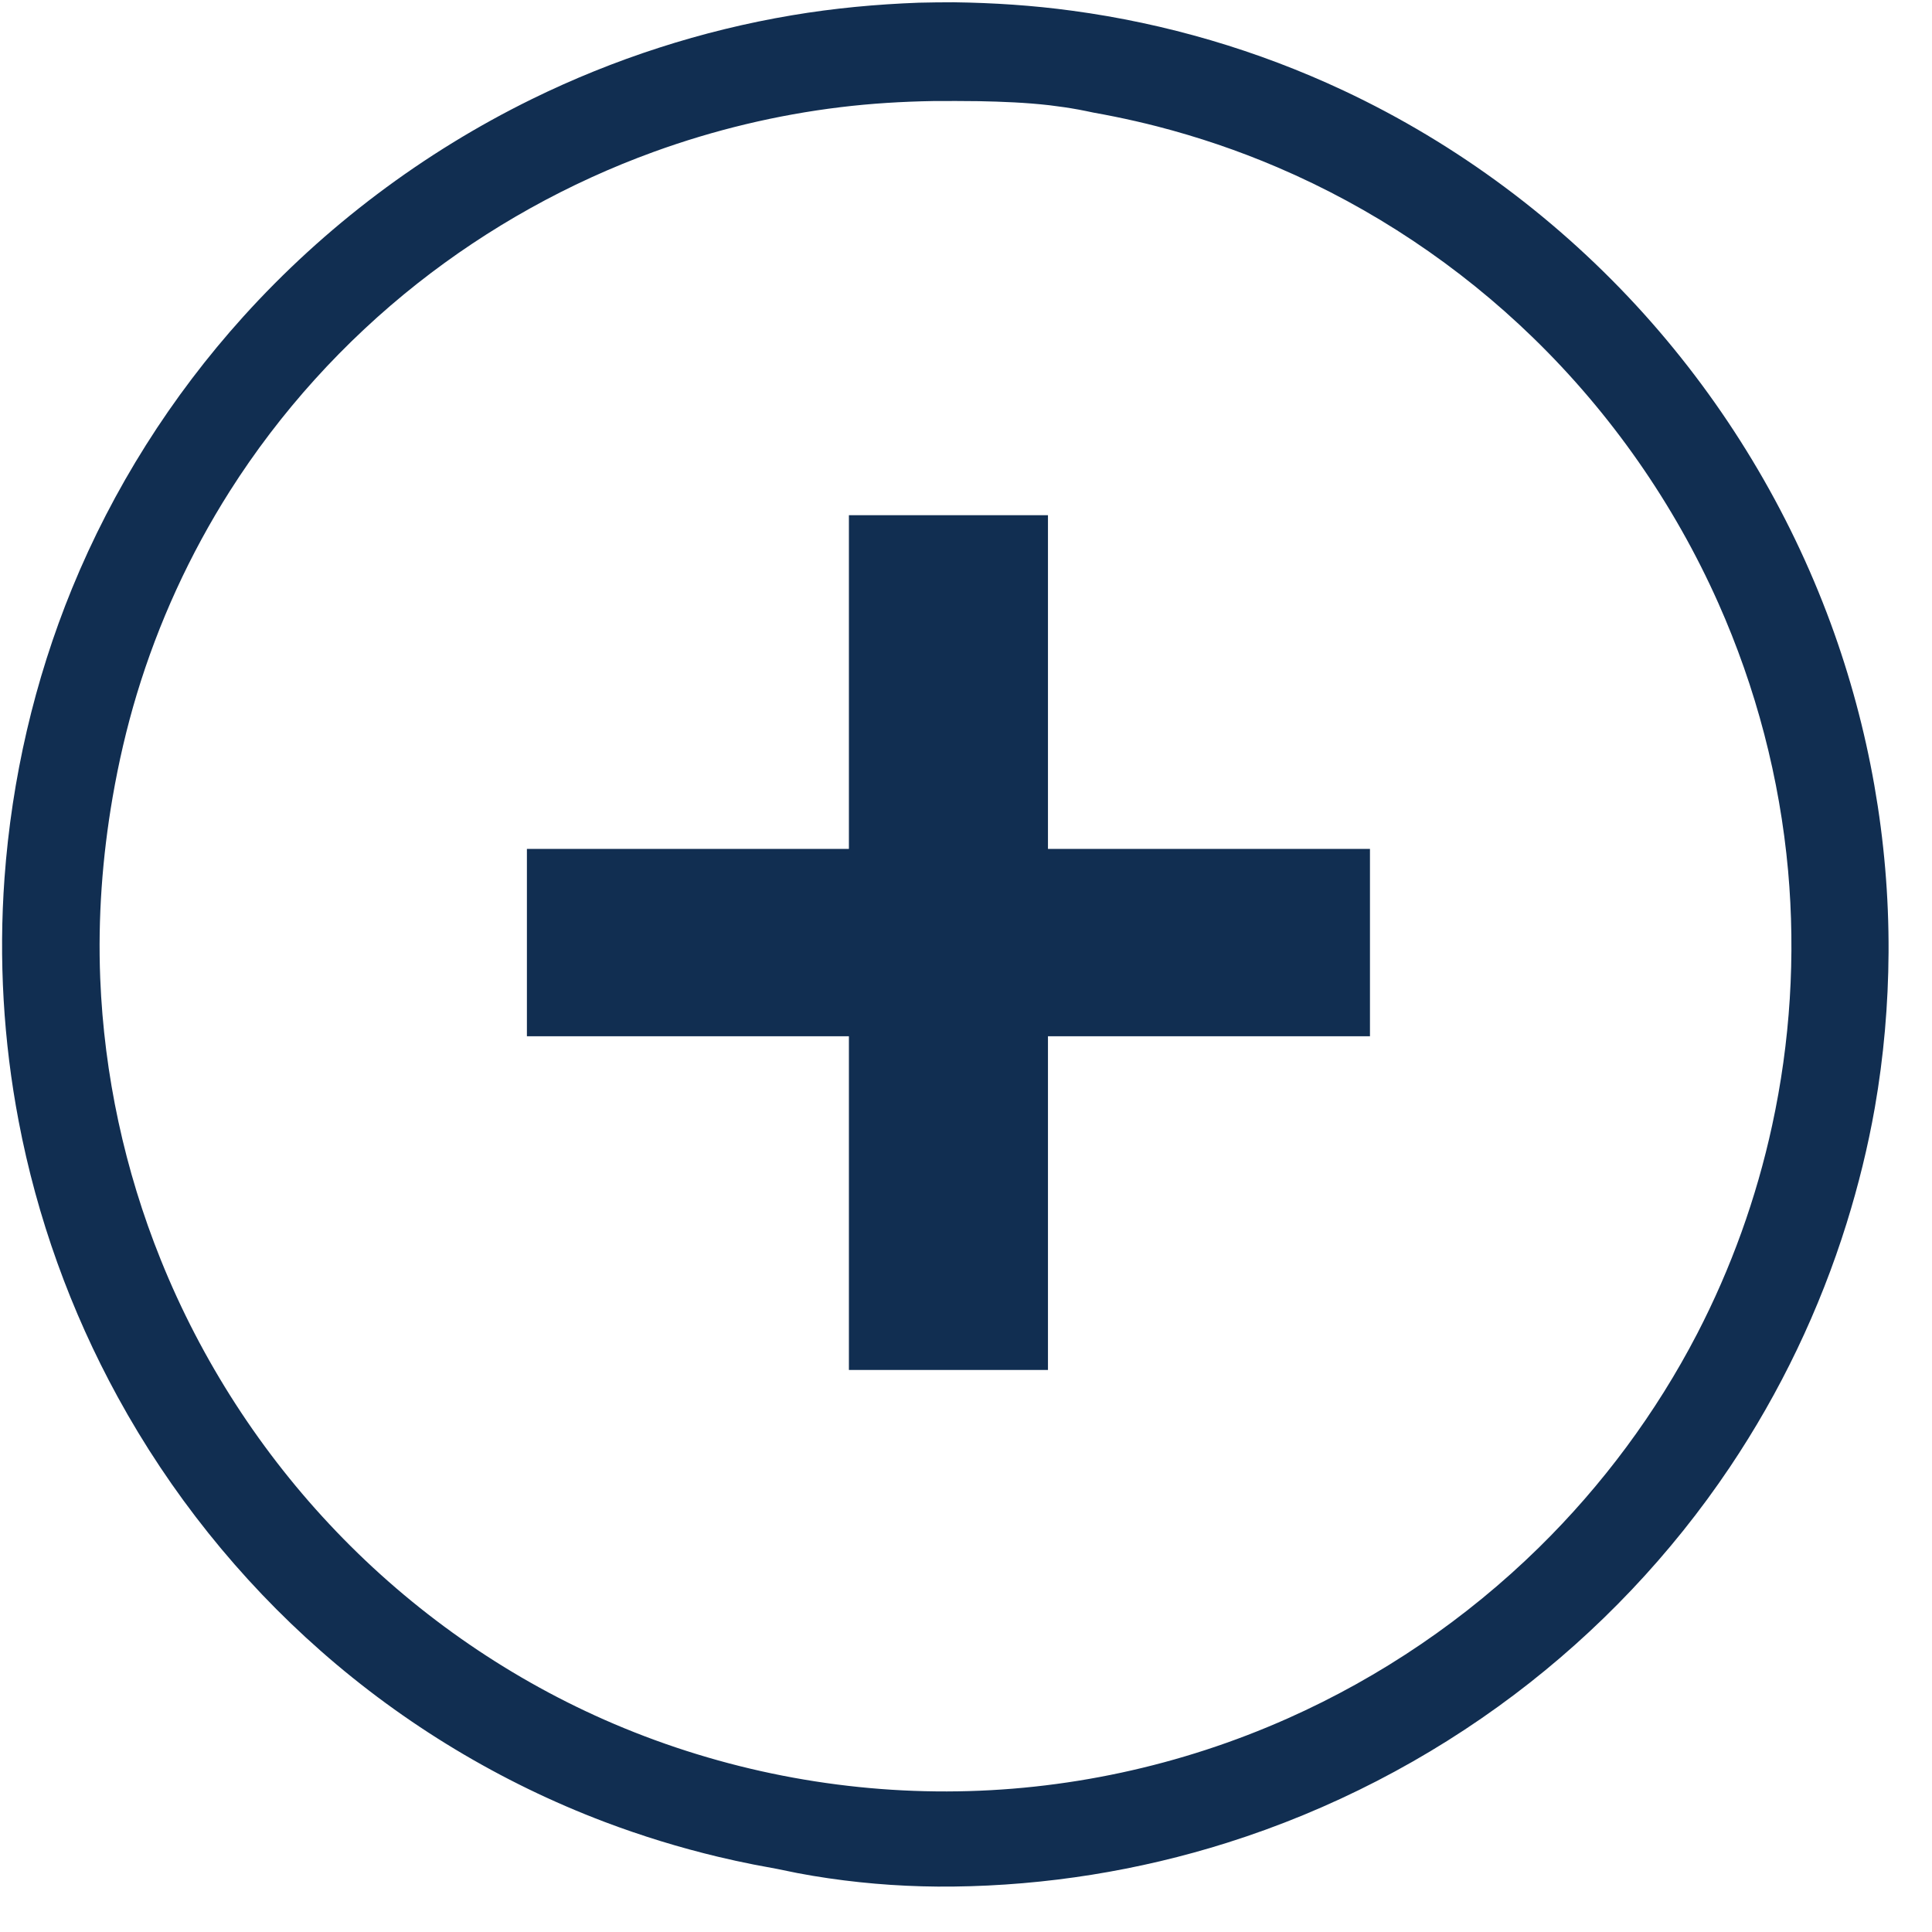
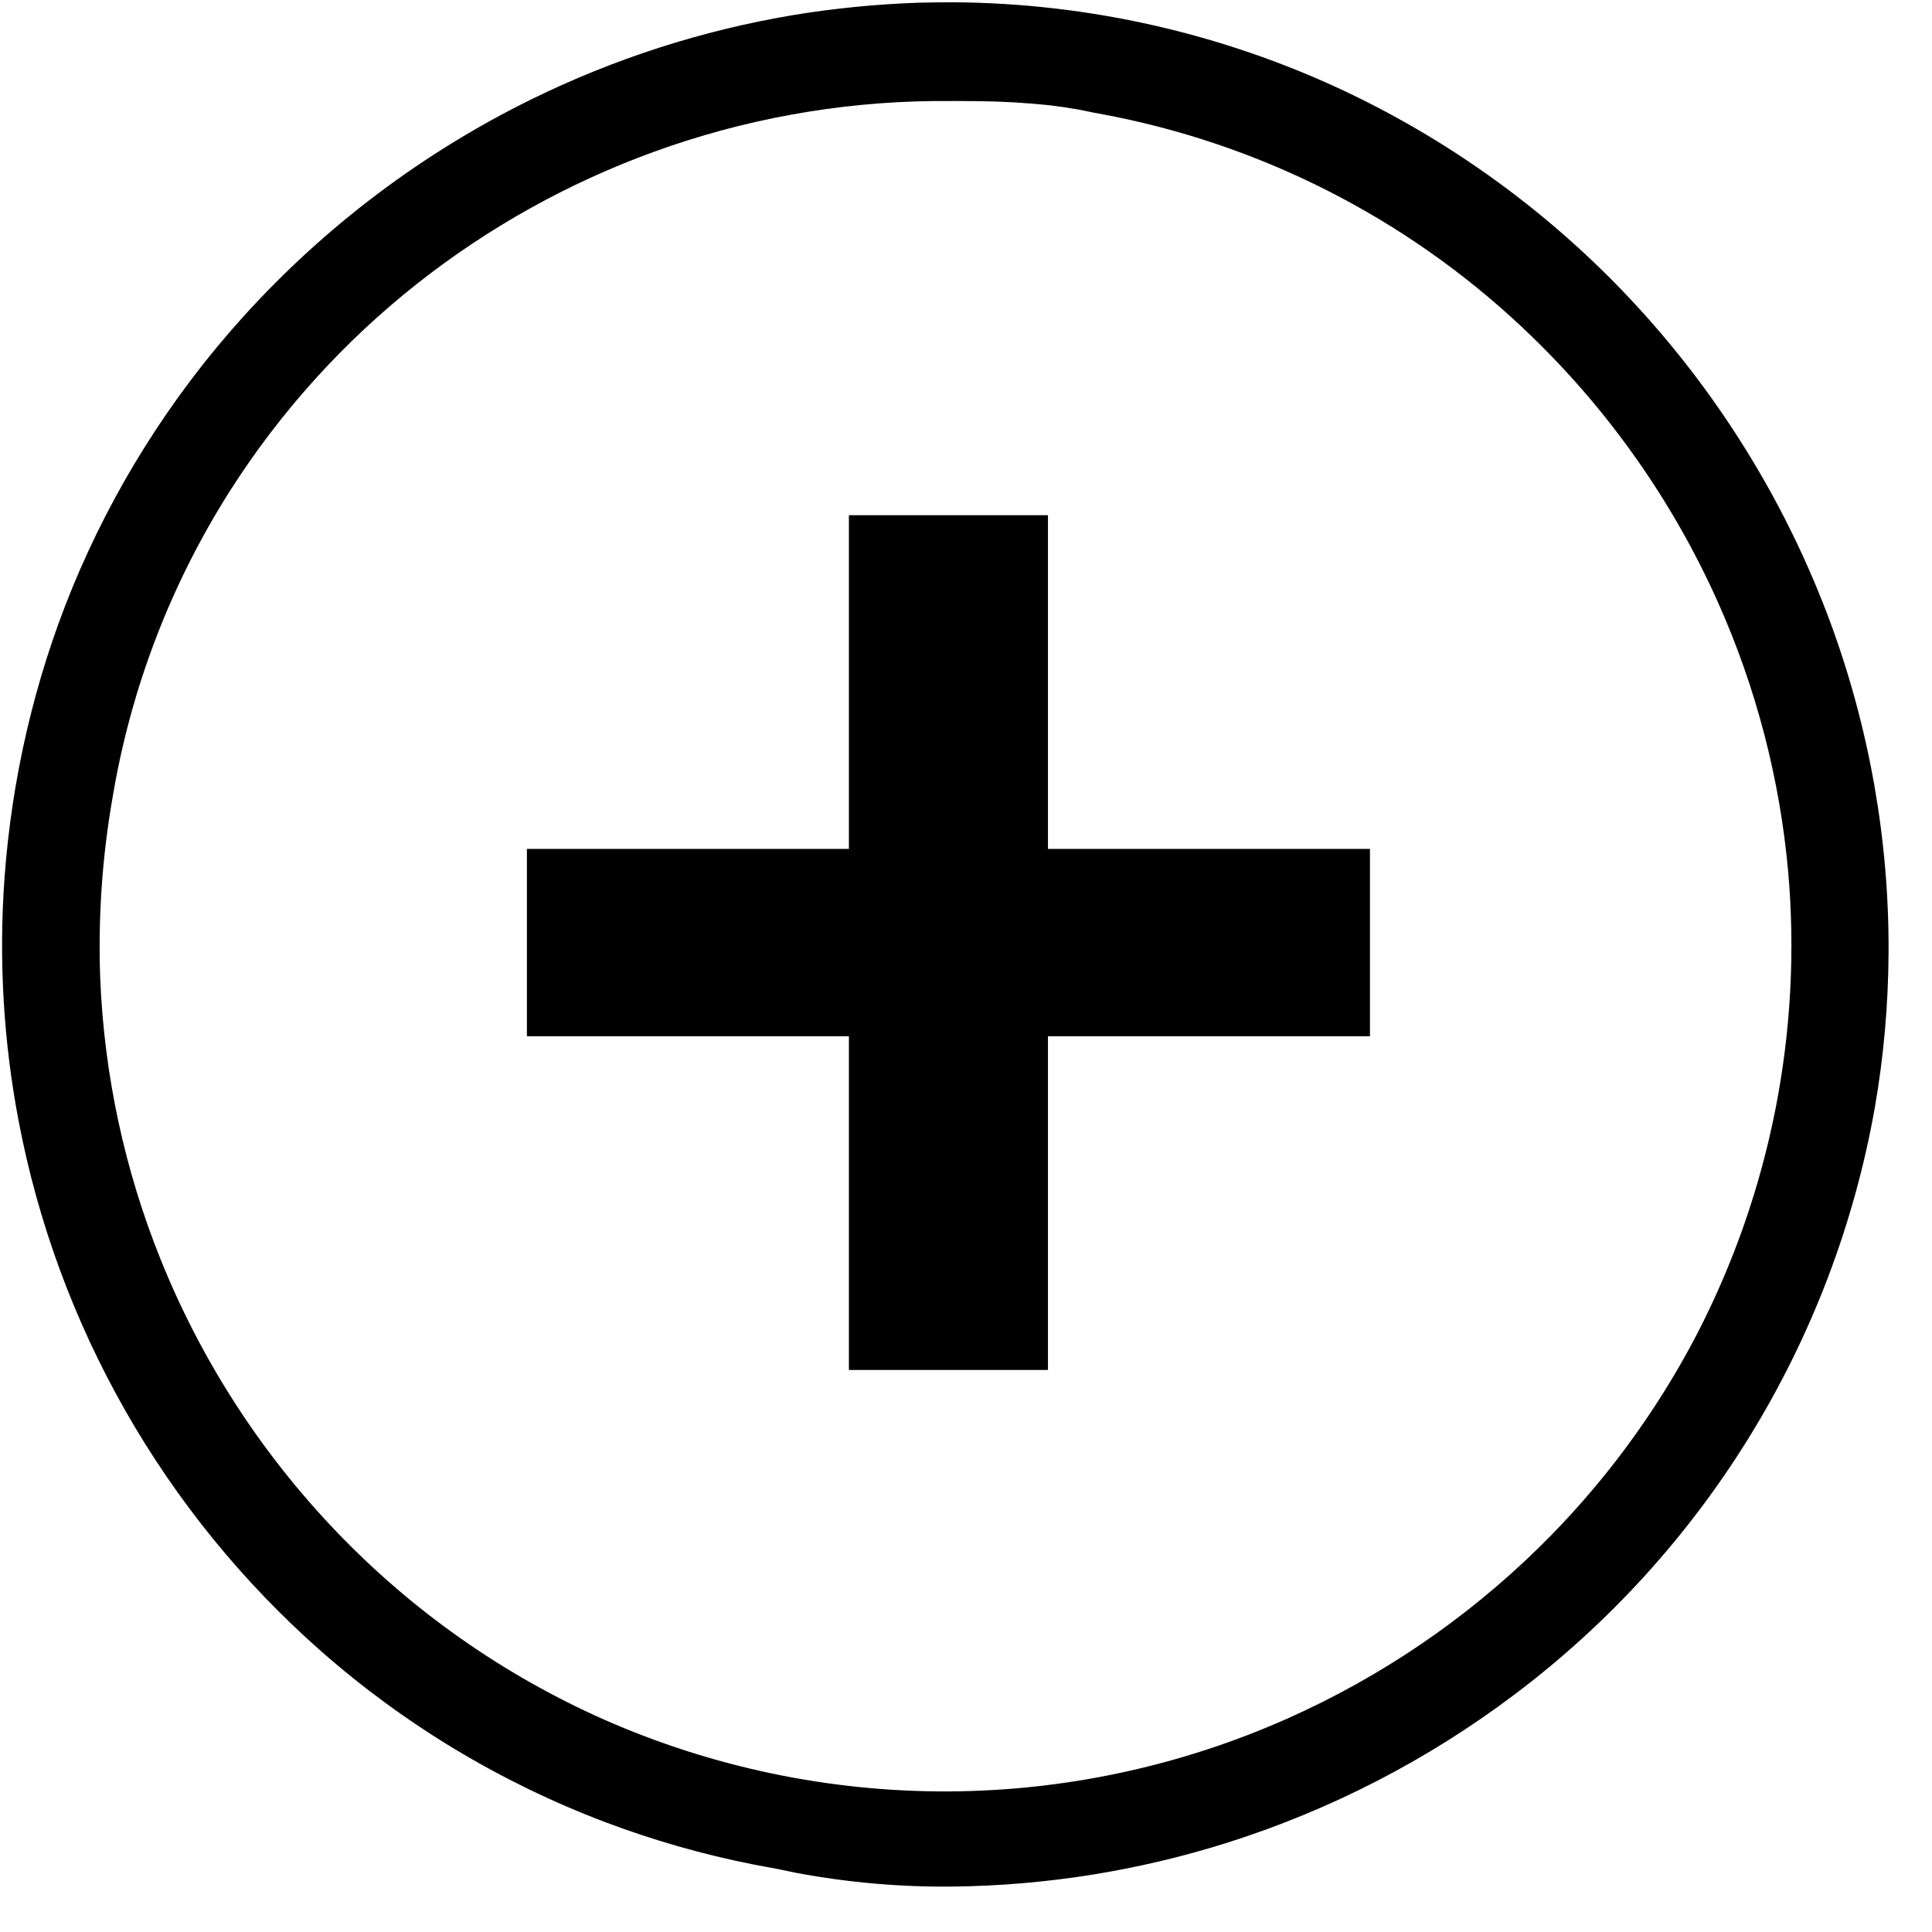
- <svg xmlns="http://www.w3.org/2000/svg" width="100%" height="100%" viewBox="0 0 33 33" version="1.1" xml:space="preserve" style="fill-rule:evenodd;clip-rule:evenodd;stroke-linejoin:round;stroke-miterlimit:1.414;">
-   <g id="Increase">
-     <path d="M14.4,17.7l-5.4,0l0,-3.2l5.5,0l0,-5.7l3.4,0l0,5.7l5.5,0l0,3.2l-5.5,0l0,5.7l-3.4,0l0,-5.7l-0.1,0Z" style="fill:#112e51;fill-rule:nonzero;" />
-     <path d="M16.294,0.039c0.675,0.009 1.349,0.053 2.018,0.144c1.603,0.216 3.171,0.676 4.635,1.363c1.946,0.913 3.699,2.222 5.136,3.819c1.384,1.539 2.472,3.34 3.187,5.283c0.66,1.796 0.998,3.707 0.988,5.621c-0.005,0.888 -0.082,1.778 -0.235,2.653c-0.117,0.666 -0.28,1.325 -0.481,1.971c-0.46,1.476 -1.133,2.883 -1.995,4.167c-1,1.49 -2.252,2.809 -3.685,3.889c-1.475,1.112 -3.139,1.97 -4.9,2.526c-1.513,0.478 -3.096,0.731 -4.683,0.749c-0.712,0.008 -1.425,-0.039 -2.13,-0.142c-0.178,-0.026 -0.354,-0.055 -0.531,-0.089c-0.114,-0.022 -0.228,-0.048 -0.342,-0.07c-0.135,-0.027 -0.271,-0.049 -0.406,-0.076c-0.202,-0.04 -0.404,-0.084 -0.605,-0.132c-0.657,-0.157 -1.305,-0.356 -1.937,-0.595c-1.775,-0.672 -3.424,-1.666 -4.848,-2.92c-1.397,-1.229 -2.575,-2.704 -3.468,-4.336c-0.806,-1.471 -1.381,-3.069 -1.694,-4.717c-0.26,-1.365 -0.341,-2.763 -0.241,-4.149c0.123,-1.696 0.51,-3.374 1.154,-4.948c0.697,-1.702 1.693,-3.278 2.926,-4.643c1.387,-1.536 3.069,-2.802 4.927,-3.714c1.402,-0.688 2.903,-1.173 4.443,-1.432c0.717,-0.121 1.44,-0.188 2.167,-0.215c0.2,-0.005 0.4,-0.007 0.6,-0.007Zm-0.354,1.687c-0.53,0.009 -1.059,0.041 -1.586,0.105c-1.087,0.132 -2.158,0.389 -3.188,0.763c-1.453,0.528 -2.82,1.289 -4.034,2.246c-1.258,0.993 -2.349,2.197 -3.208,3.551c-0.683,1.077 -1.218,2.245 -1.587,3.465c-0.175,0.579 -0.311,1.169 -0.414,1.765c-0.176,1.021 -0.252,2.056 -0.211,3.092c0.066,1.646 0.418,3.277 1.034,4.805c0.692,1.72 1.716,3.304 2.999,4.642c1.297,1.355 2.857,2.453 4.573,3.212c1.838,0.812 3.846,1.232 5.855,1.227c2.003,-0.004 3.997,-0.434 5.826,-1.249c1.588,-0.707 3.046,-1.699 4.286,-2.916c1.085,-1.065 2.002,-2.3 2.702,-3.649c0.582,-1.123 1.014,-2.324 1.282,-3.56c0.31,-1.426 0.403,-2.898 0.273,-4.352c-0.142,-1.576 -0.548,-3.126 -1.192,-4.572c-0.754,-1.694 -1.833,-3.24 -3.163,-4.532c-1.263,-1.227 -2.749,-2.22 -4.369,-2.912c-0.666,-0.285 -1.354,-0.518 -2.056,-0.699c-0.238,-0.061 -0.478,-0.116 -0.719,-0.165c-0.183,-0.038 -0.184,-0.035 -0.367,-0.07c-0.084,-0.017 -0.167,-0.036 -0.252,-0.051c-0.164,-0.03 -0.329,-0.054 -0.496,-0.074c-0.402,-0.046 -0.807,-0.062 -1.213,-0.07c-0.258,-0.003 -0.517,-0.004 -0.775,-0.002Z" style="fill:#112e51;" />
+ <svg xmlns="http://www.w3.org/2000/svg" viewBox="0 0 33 33" fill-rule="evenodd" clip-rule="evenodd" stroke-linejoin="round" stroke-miterlimit="1.414">
+   <g fill="currentColor" fill-rule="nonzero">
+     <path d="M14.4 17.7H9v-3.2h5.5V8.8h3.4v5.7h5.5v3.2h-5.5v5.7h-3.4v-5.7h-.1z" />
+     <path d="M16.294.039a15.935 15.935 0 0 1 6.653 1.507 16.175 16.175 0 0 1 5.136 3.819 16.383 16.383 0 0 1 3.187 5.283c.66 1.796.998 3.707.988 5.621a15.943 15.943 0 0 1-.235 2.653 16.054 16.054 0 0 1-6.161 10.027 16.32 16.32 0 0 1-4.9 2.526 16.179 16.179 0 0 1-4.683.749 13.679 13.679 0 0 1-2.661-.231c-.114-.022-.228-.048-.342-.07-.135-.027-.271-.049-.406-.076a15.92 15.92 0 0 1-2.542-.727A15.836 15.836 0 0 1 5.48 28.2a16.083 16.083 0 0 1-5.162-9.053 16.033 16.033 0 0 1-.241-4.149c.123-1.696.51-3.374 1.154-4.948a15.976 15.976 0 0 1 2.926-4.643 16.378 16.378 0 0 1 4.927-3.714A16.203 16.203 0 0 1 13.527.261a16.74 16.74 0 0 1 2.167-.215c.2-.005.4-.007.6-.007zm-.354 1.687a14.453 14.453 0 0 0-4.774.868A14.562 14.562 0 0 0 7.132 4.84a14.288 14.288 0 0 0-3.208 3.551 14.097 14.097 0 0 0-2.001 5.23 14.76 14.76 0 0 0-.211 3.092 14.42 14.42 0 0 0 1.034 4.805 14.6 14.6 0 0 0 2.999 4.642 14.425 14.425 0 0 0 4.573 3.212 14.448 14.448 0 0 0 5.855 1.227 14.423 14.423 0 0 0 5.826-1.249 14.624 14.624 0 0 0 4.286-2.916 14.454 14.454 0 0 0 2.702-3.649 14.458 14.458 0 0 0 1.555-7.912 14.447 14.447 0 0 0-1.192-4.572 14.626 14.626 0 0 0-3.163-4.532 14.304 14.304 0 0 0-7.144-3.776c-.183-.038-.184-.035-.367-.07-.084-.017-.167-.036-.252-.051a8.115 8.115 0 0 0-.496-.074 12.9 12.9 0 0 0-1.213-.07 40.043 40.043 0 0 0-.775-.002z" />
  </g>
</svg>
